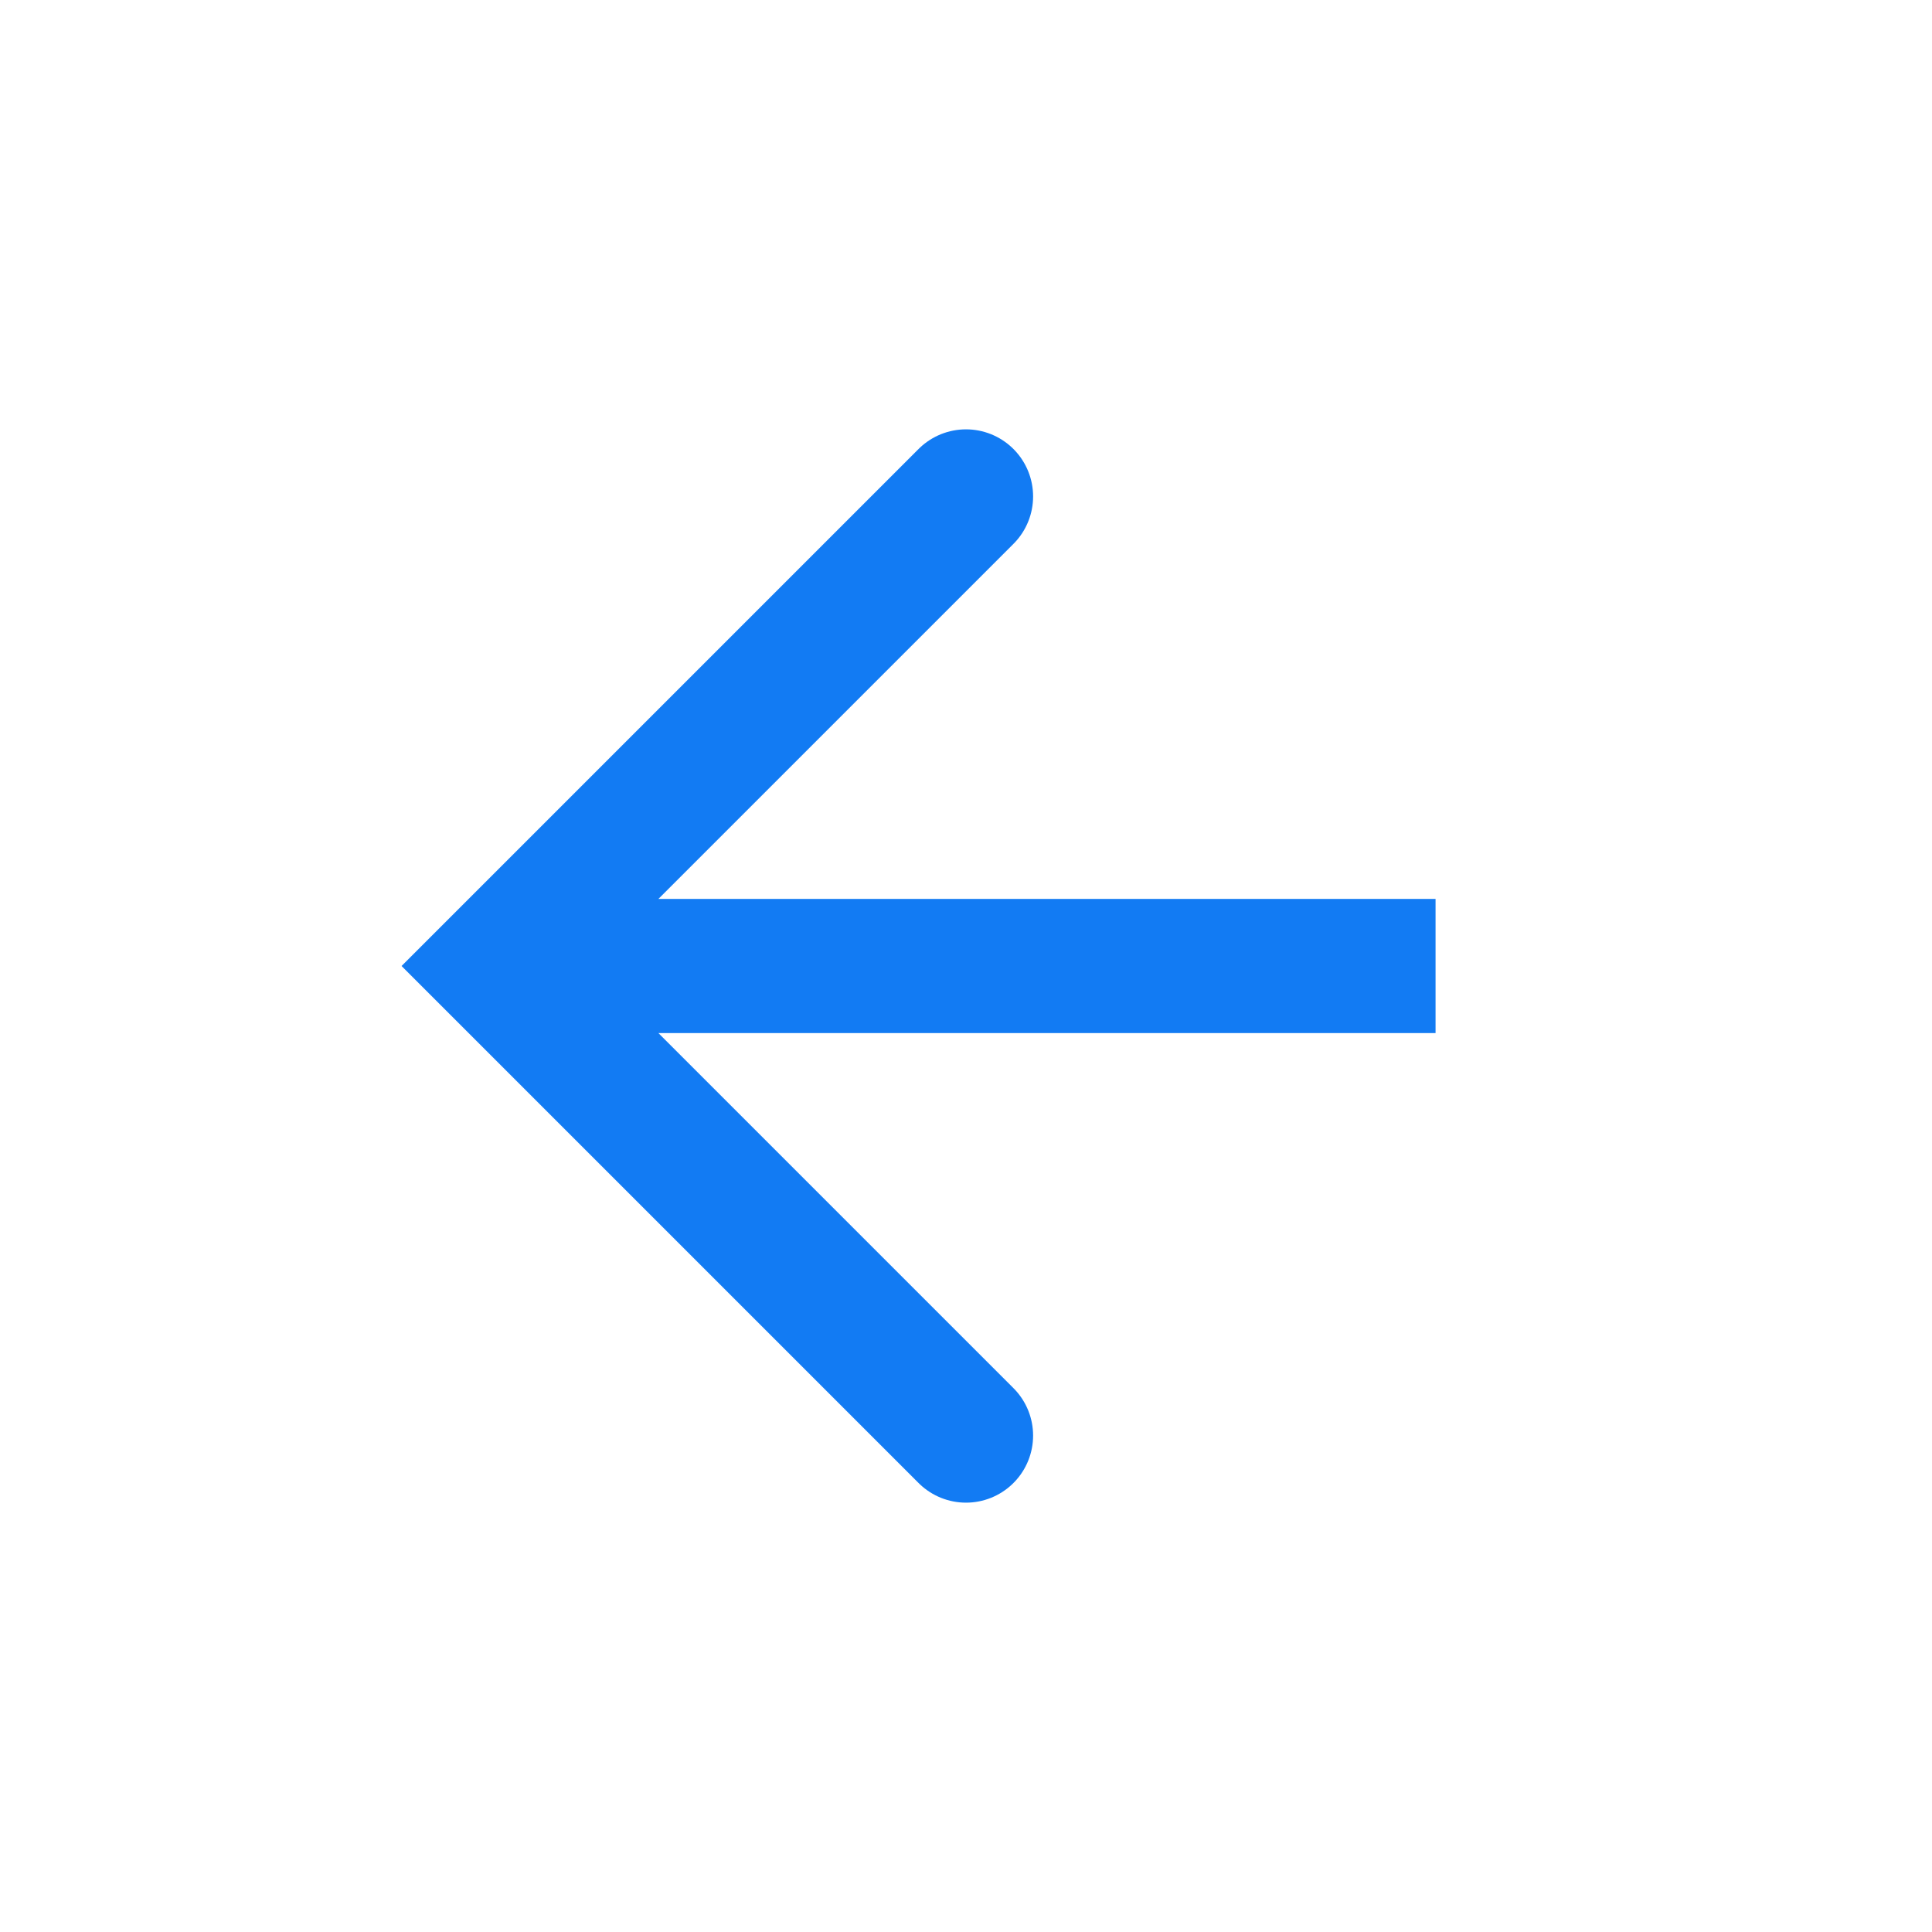
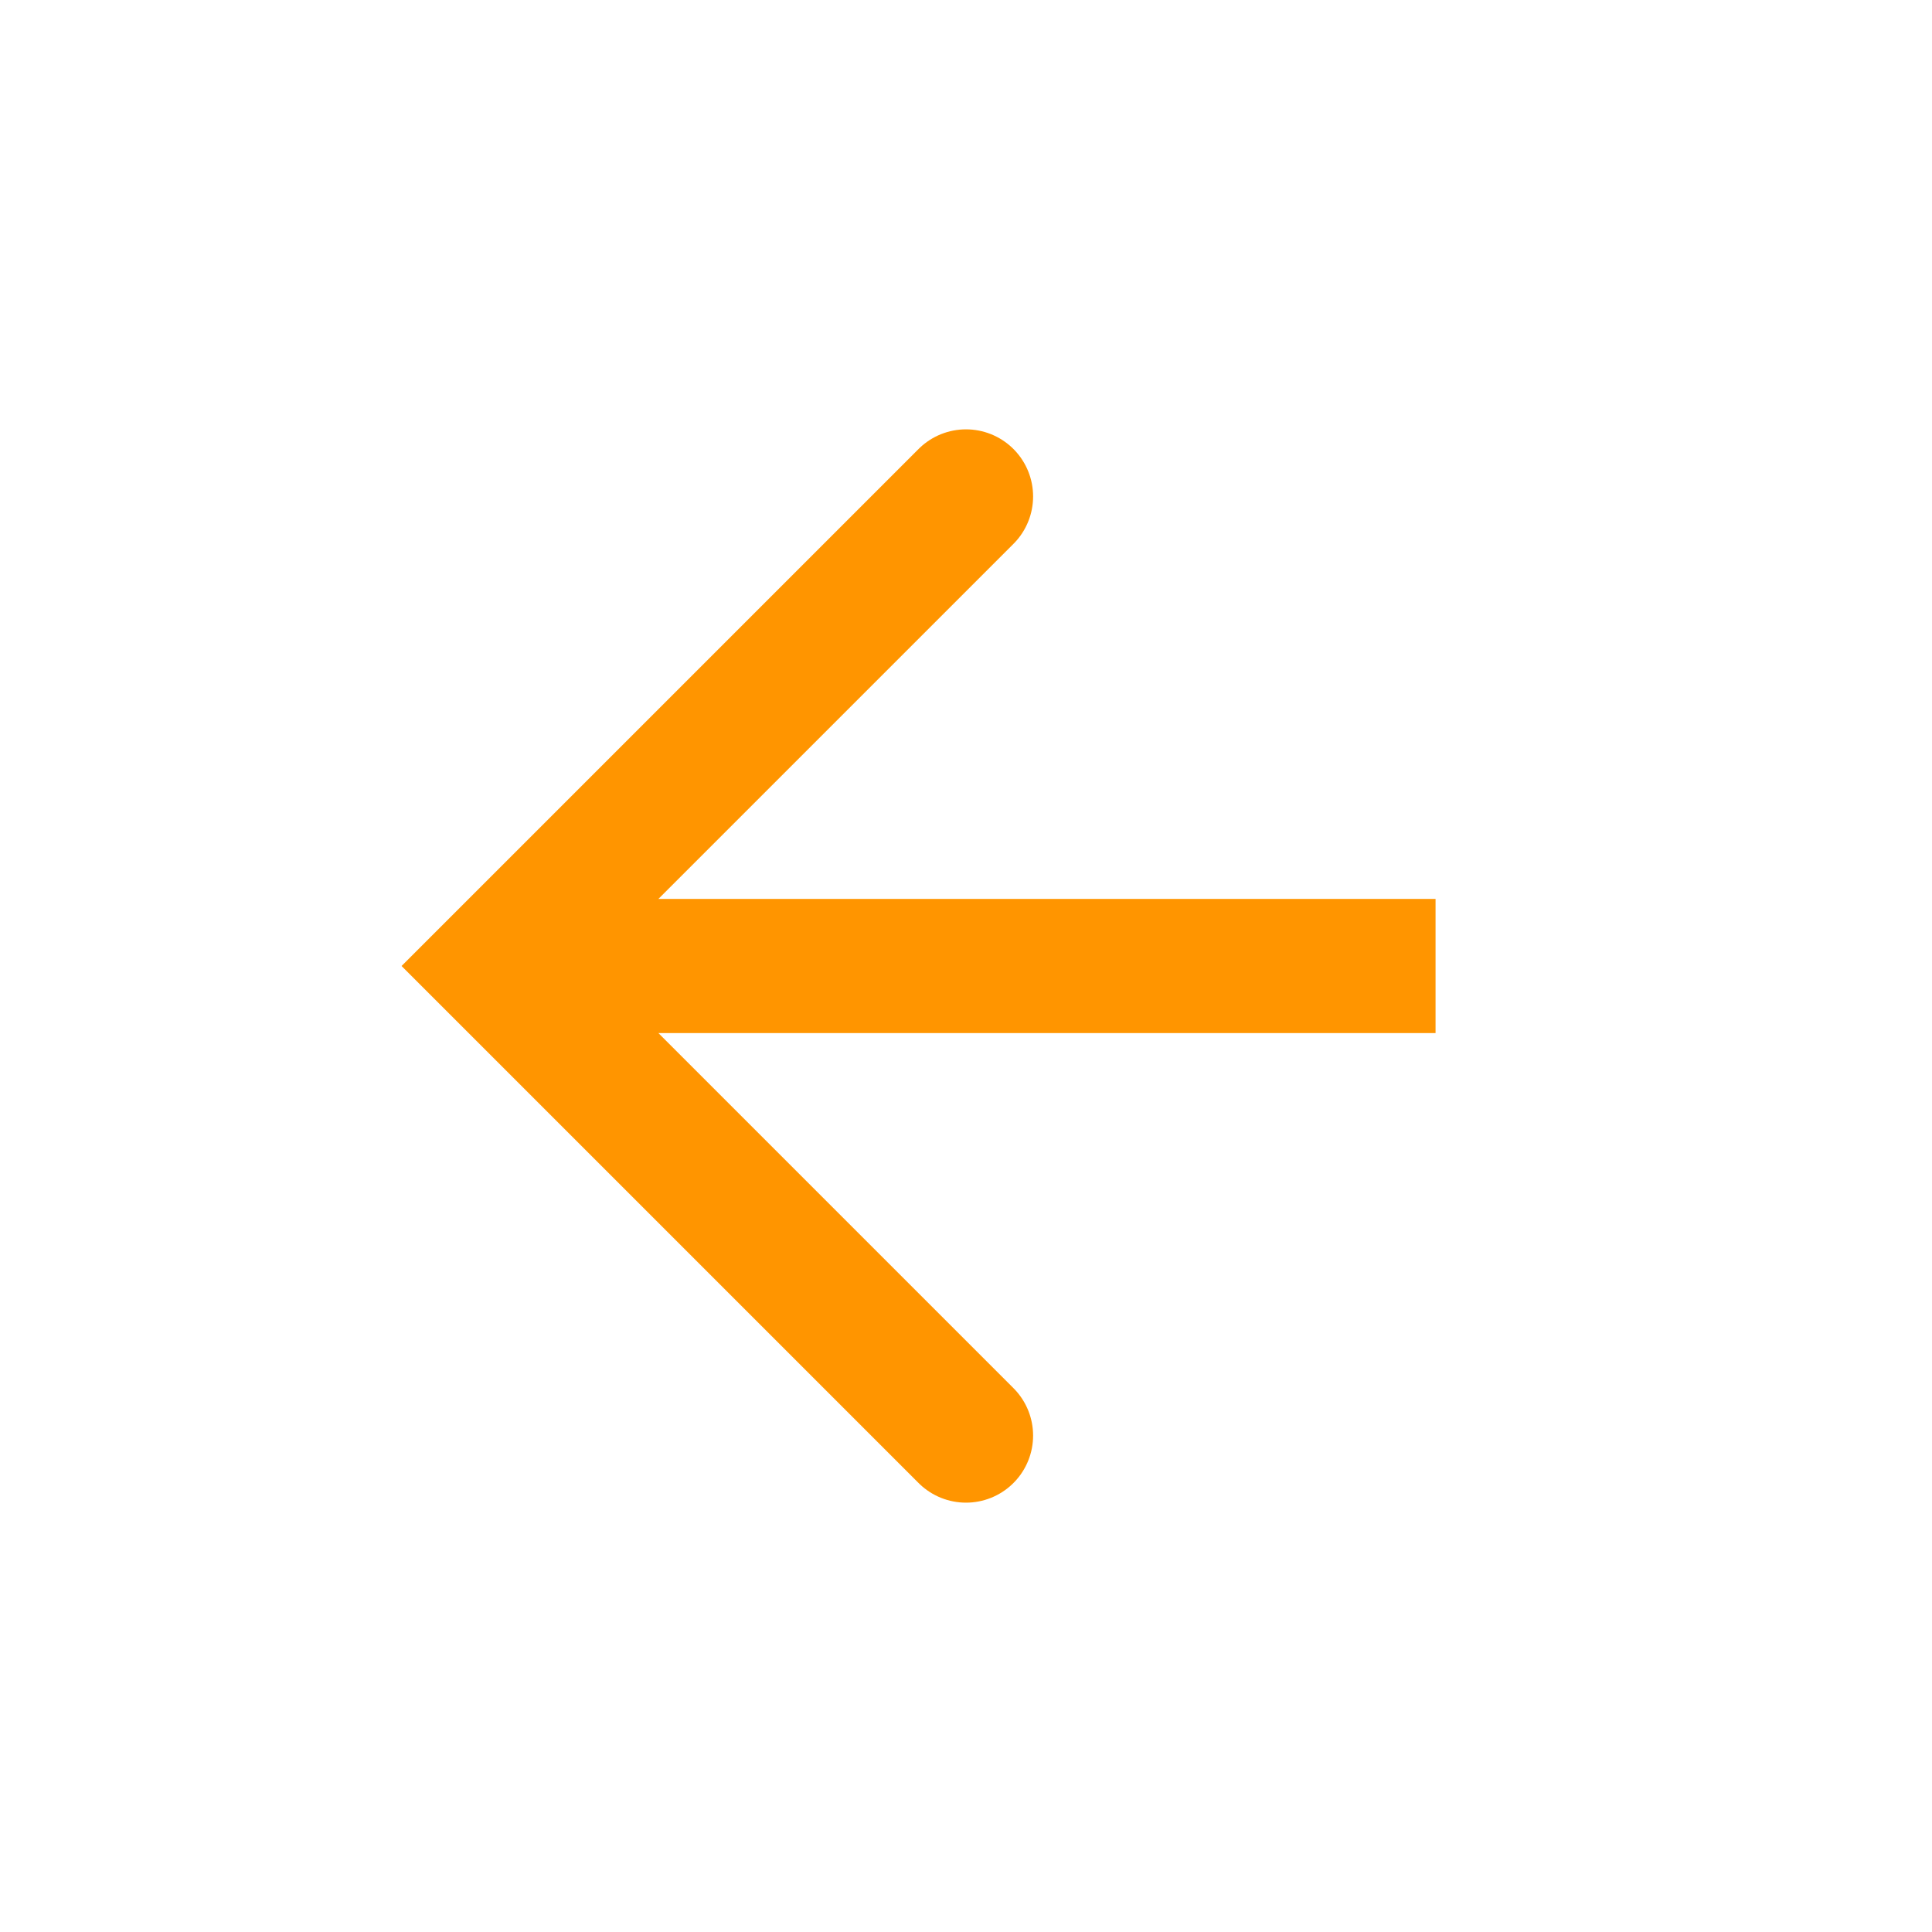
<svg xmlns="http://www.w3.org/2000/svg" width="24" height="24" viewBox="0 0 24 24" fill="none">
  <mask id="mask0" mask-type="alpha" maskUnits="userSpaceOnUse" x="0" y="0" width="25" height="25">
-     <rect x="0.5" y="23.5" width="23" height="23" transform="rotate(-90 0.5 23.5)" stroke="#127BF3" stroke-linecap="round" />
+     <rect x="0.5" y="23.5" width="23" height="23" transform="rotate(-90 0.5 23.5)" stroke="#FF9500" stroke-linecap="round" />
  </mask>
  <g mask="url(#mask0)">
</g>
-   <path d="M12 17.833L6.167 12L12 6.167M17.833 12L7 12L17.833 12Z" stroke="#127BF3" stroke-width="1.667" stroke-linecap="round" />
+   <path d="M12 17.833L6.167 12L12 6.167M17.833 12L7 12L17.833 12Z" stroke="#FF9500" stroke-width="1.667" stroke-linecap="round" />
</svg>
